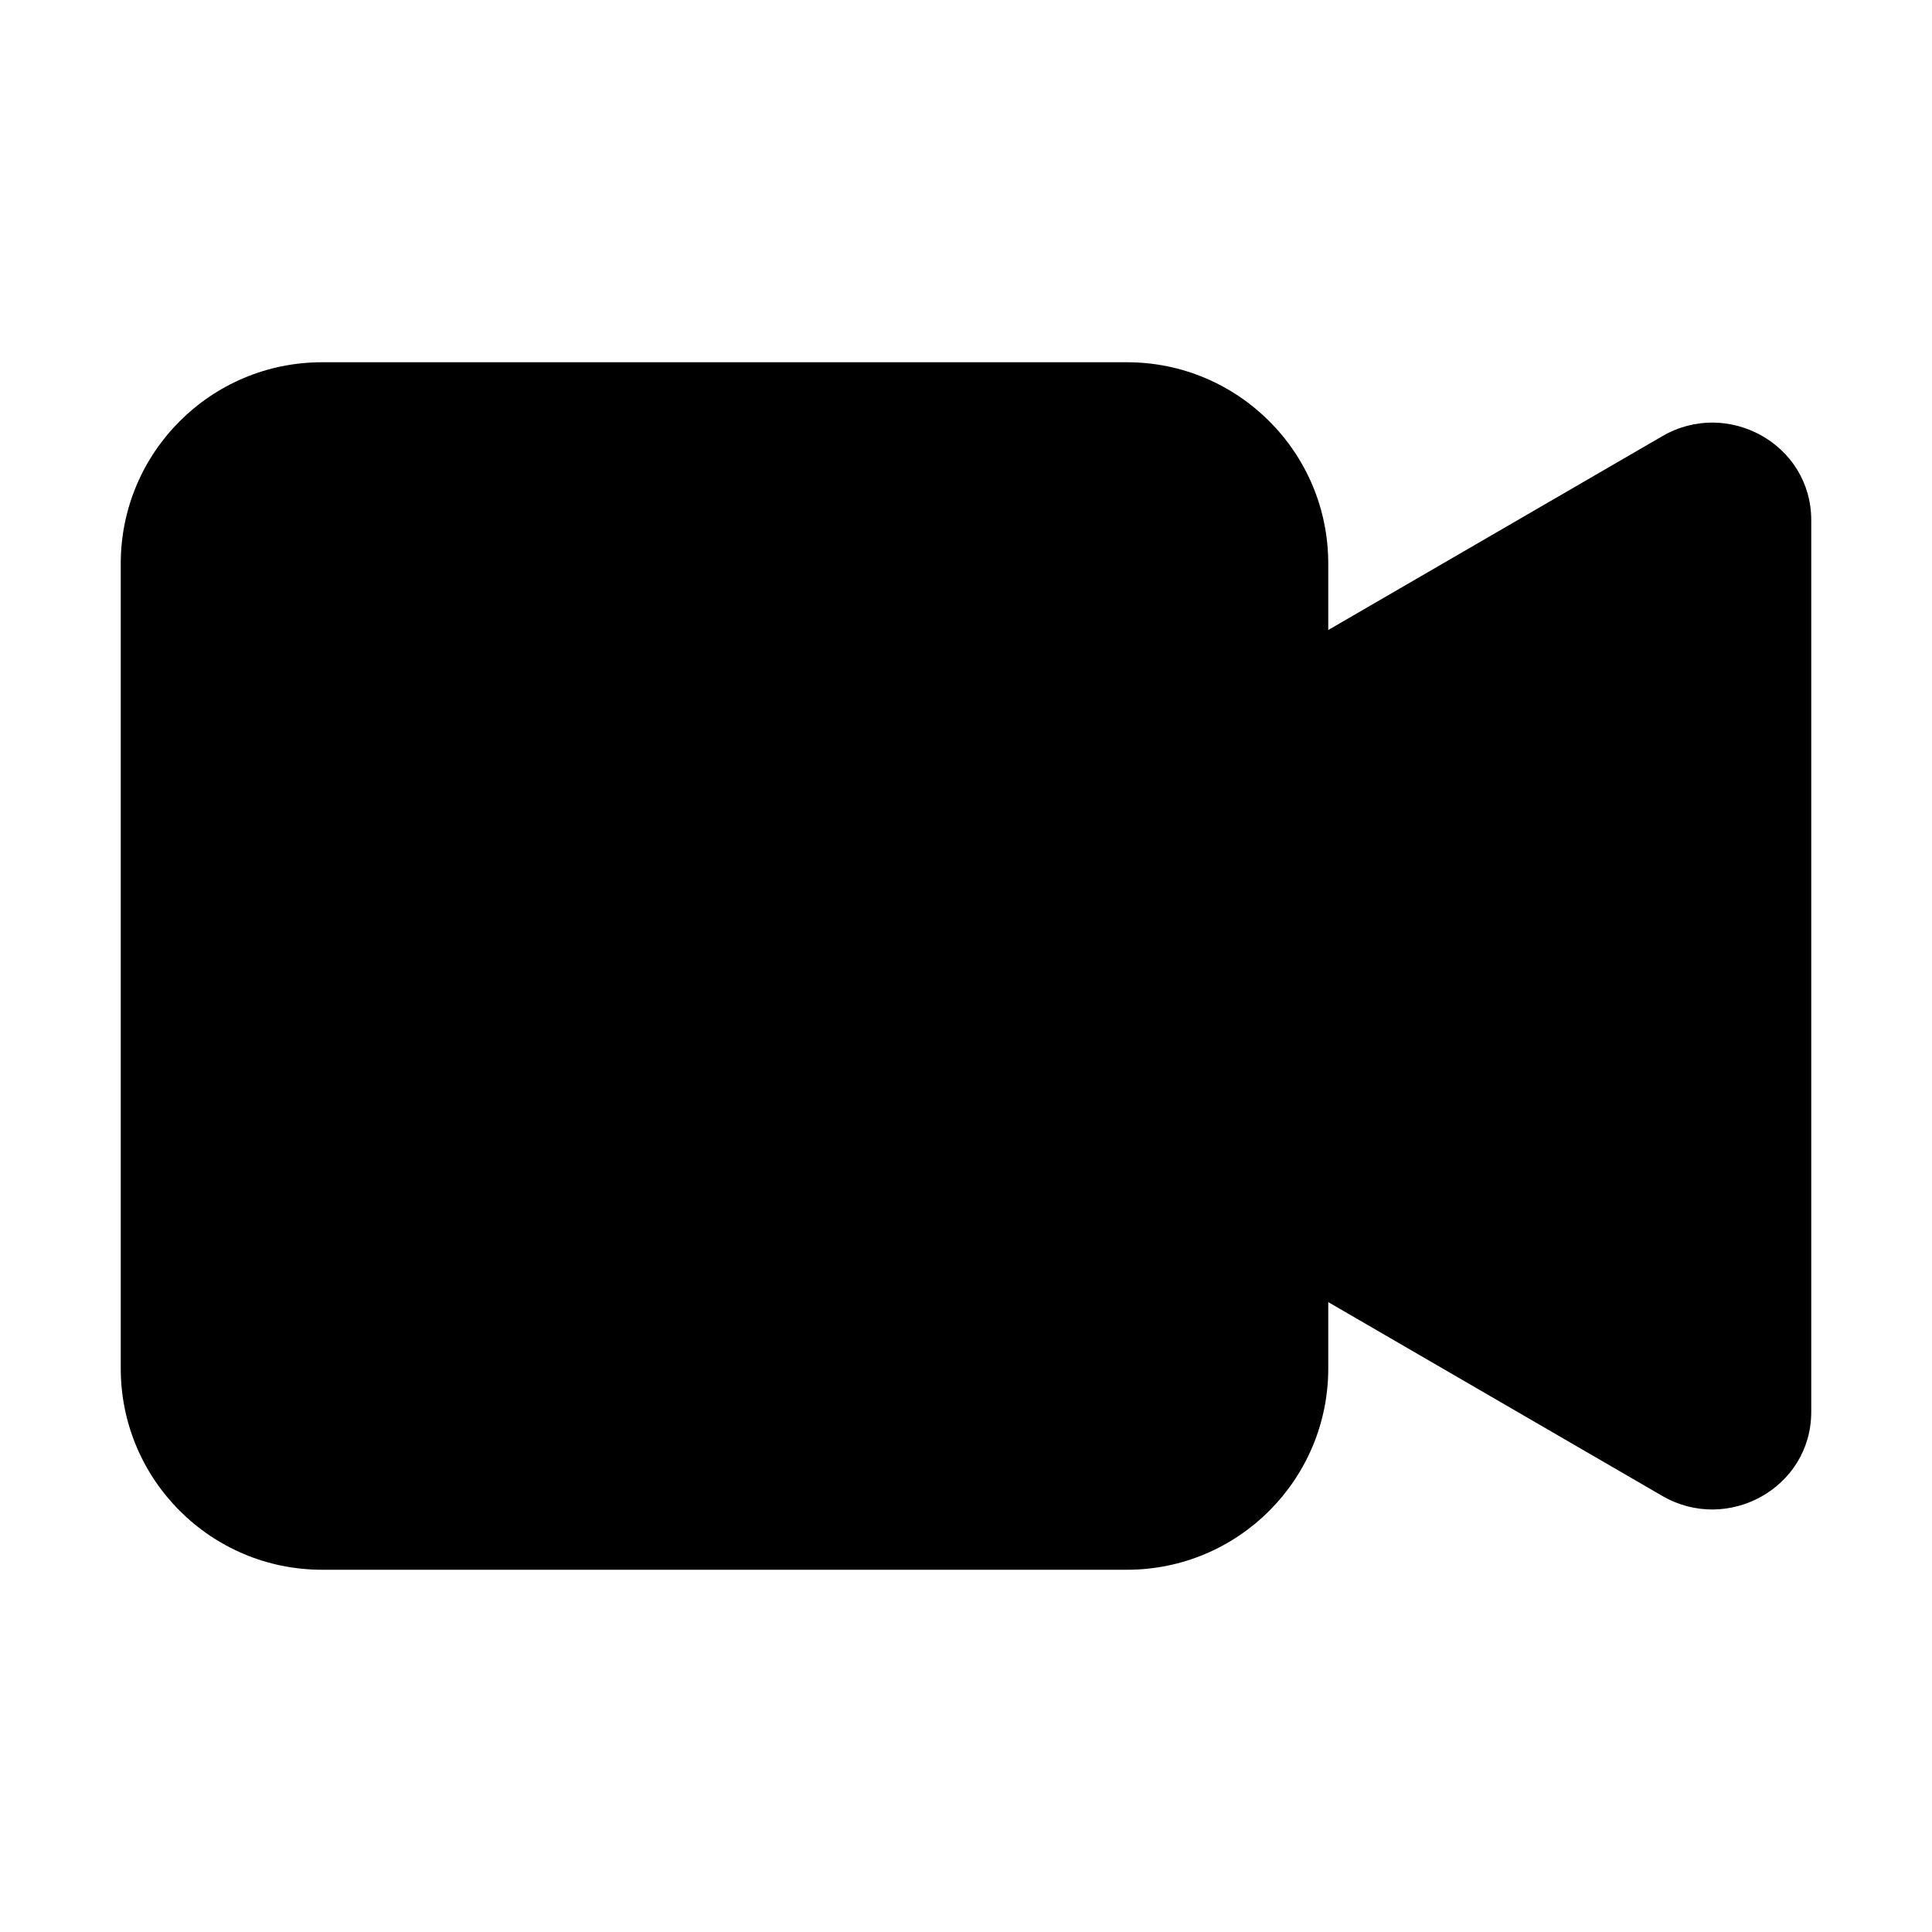
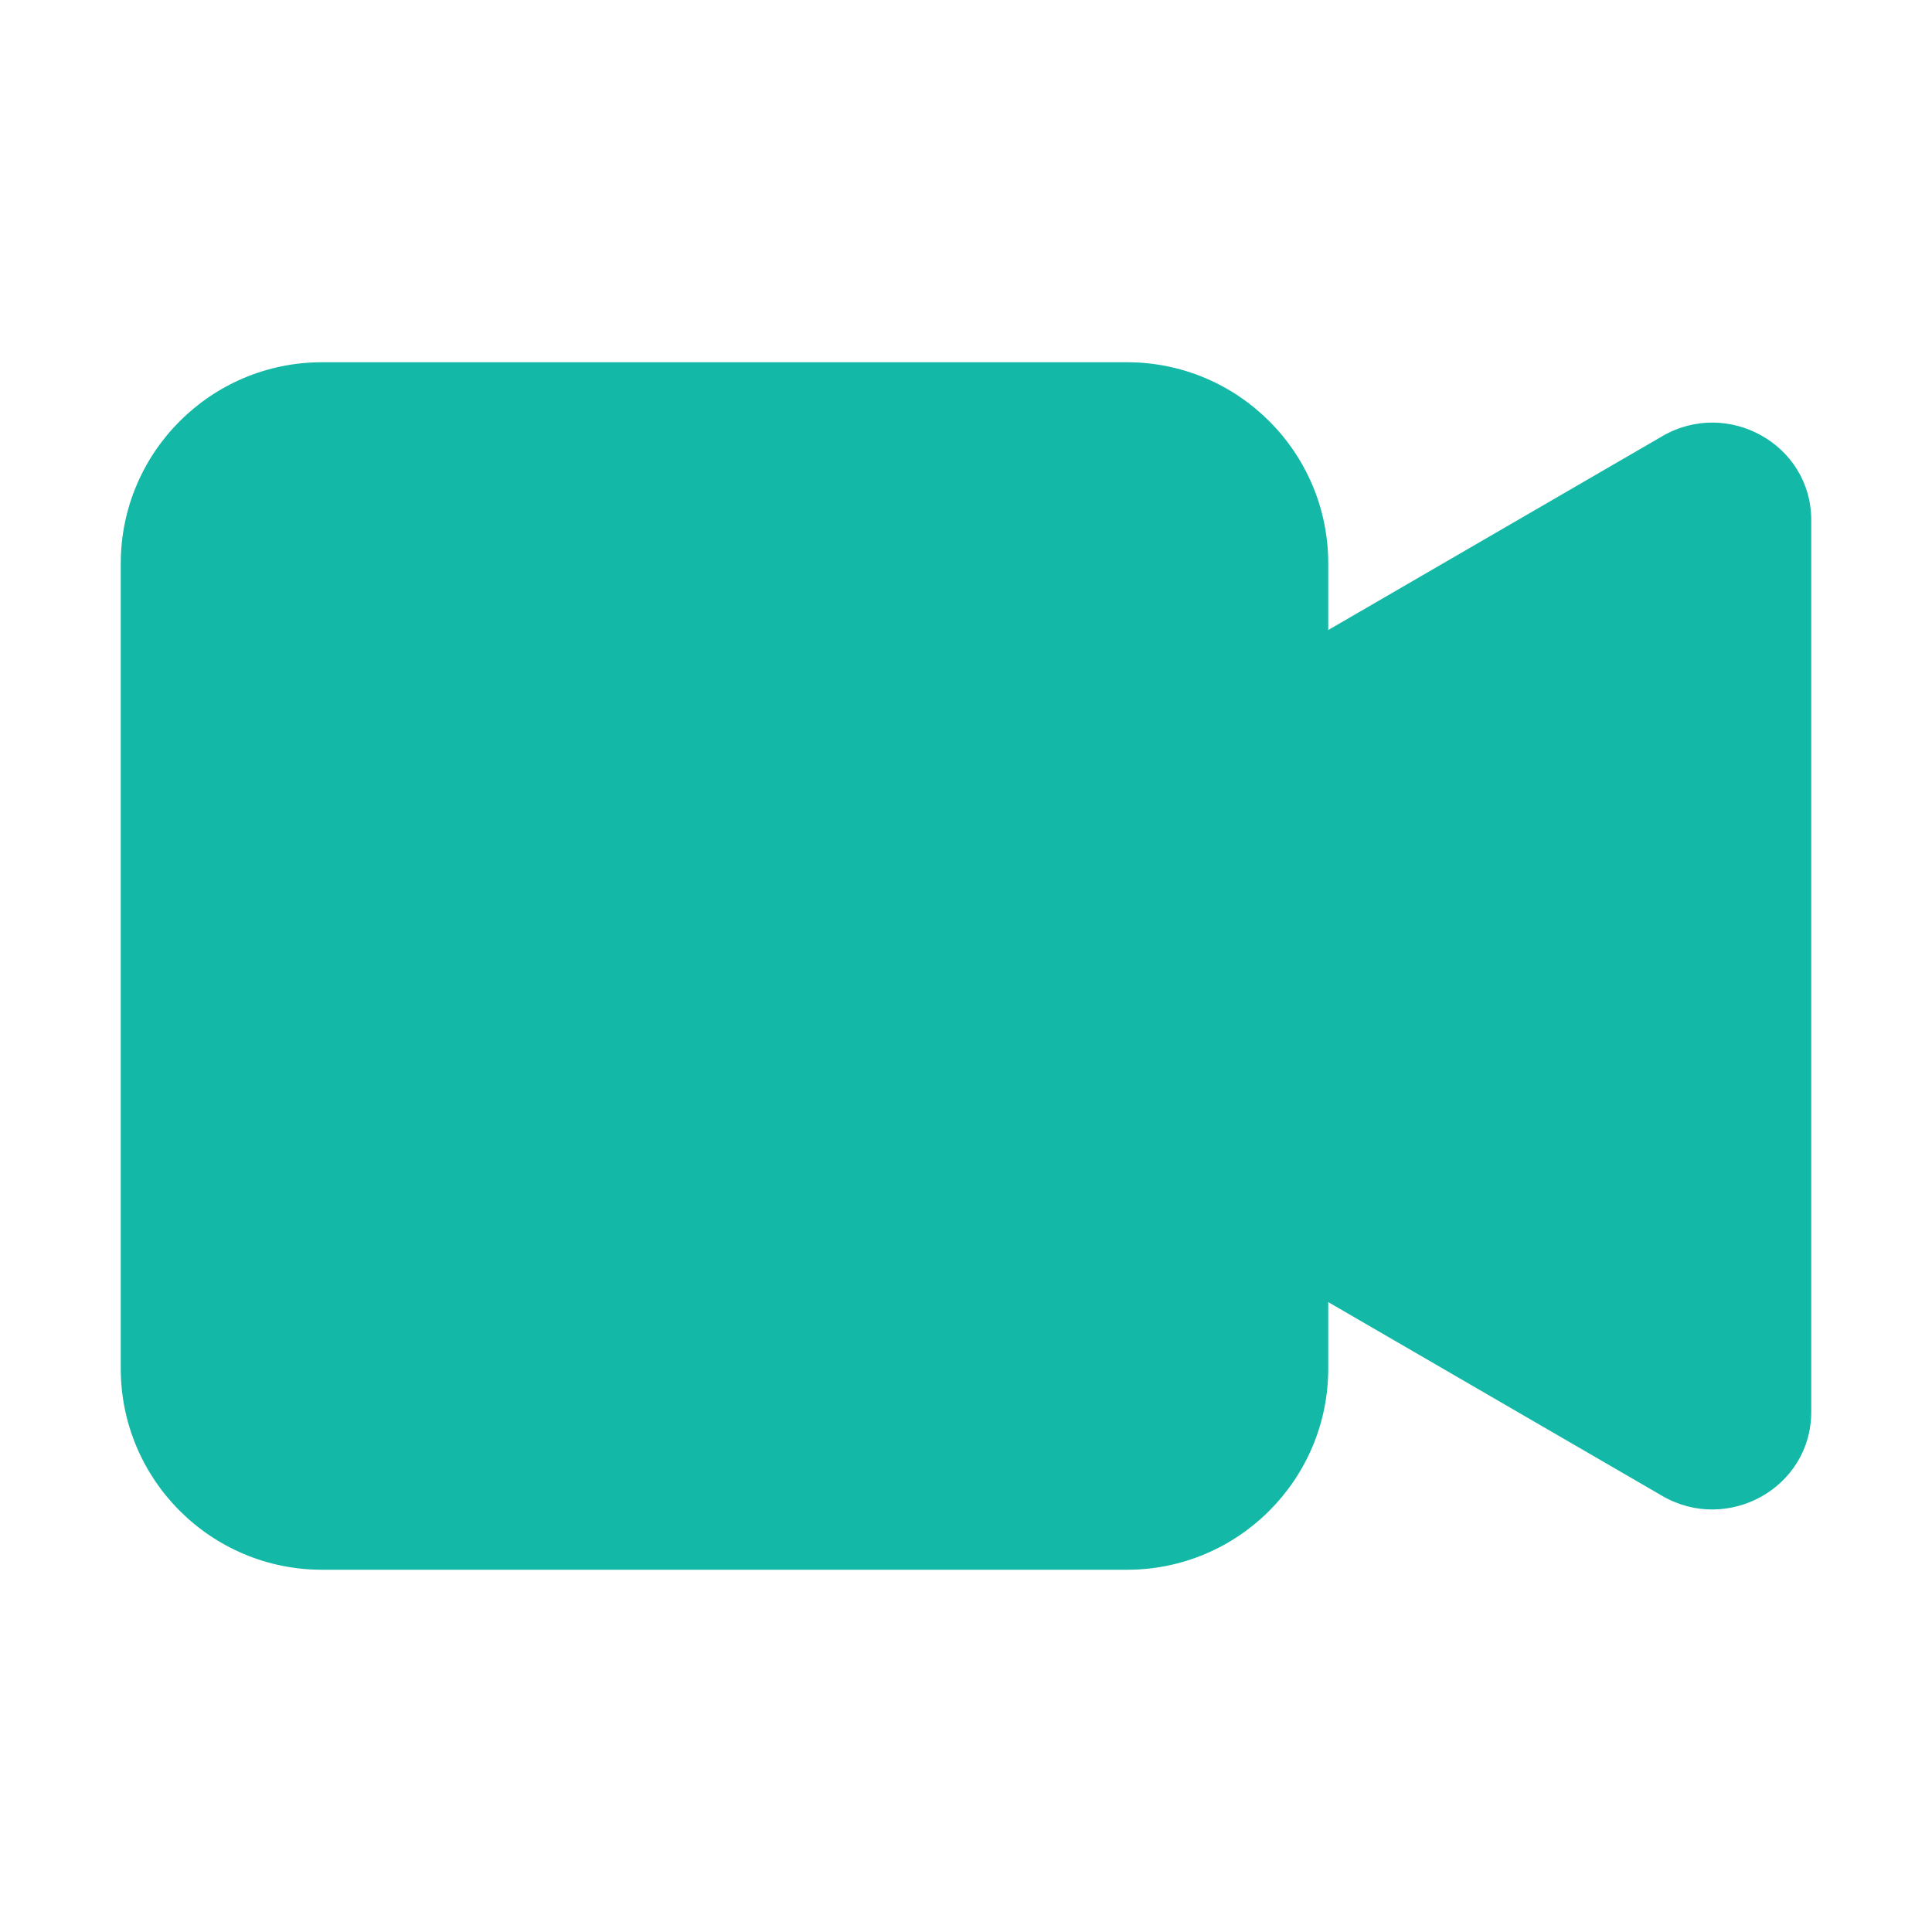
- <svg xmlns="http://www.w3.org/2000/svg" stroke="currentColor" fill="currentColor" stroke-width="0" viewBox="0 0 16 16" height="1em" width="1em">
+ <svg xmlns="http://www.w3.org/2000/svg" fill="#14B8A6" stroke-width="0" viewBox="0 0 16 16" height="1em" width="1em">
  <path d="M2.667 3h6.666C10.253 3 11 3.746 11 4.667v6.666c0 .92-.746 1.667-1.667 1.667H2.667C1.747 13 1 12.254 1 11.333V4.667C1 3.747 1.746 3 2.667 3z" />
  <path d="M7.404 8.697l6.363 3.692c.54.313 1.233-.066 1.233-.697V4.308c0-.63-.693-1.01-1.233-.696L7.404 7.304a.802.802 0 000 1.393z" />
</svg>
